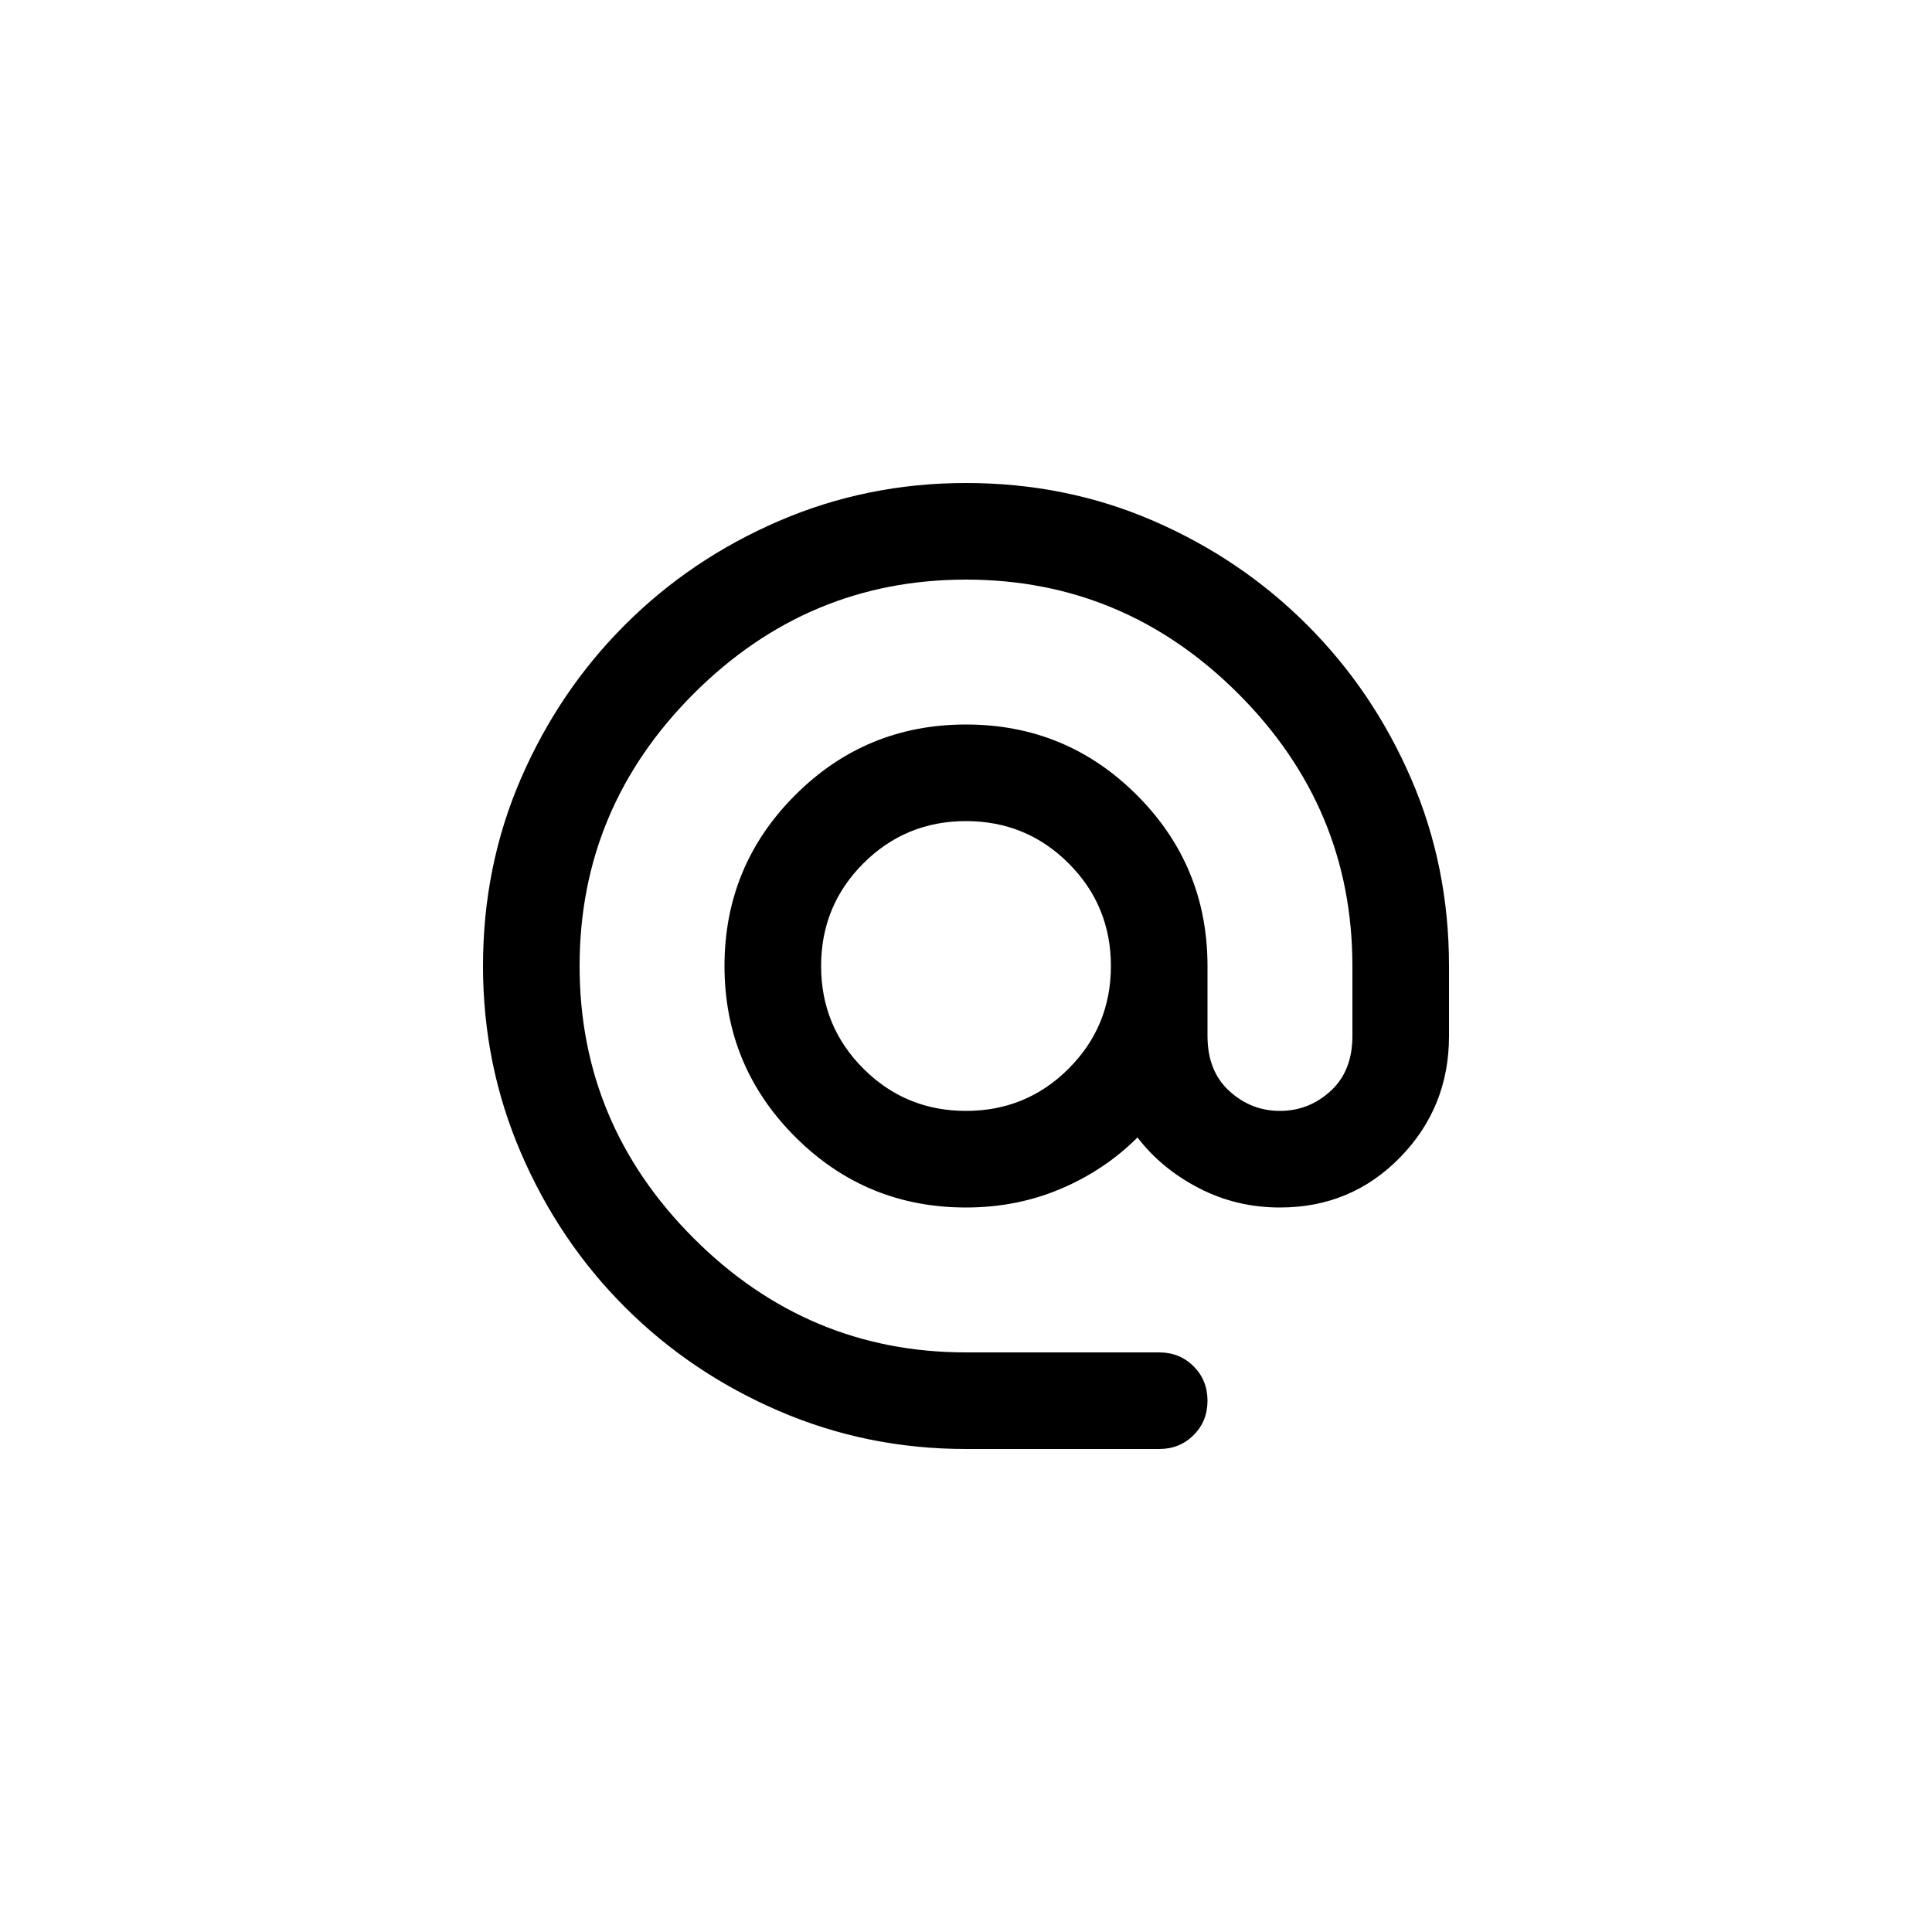
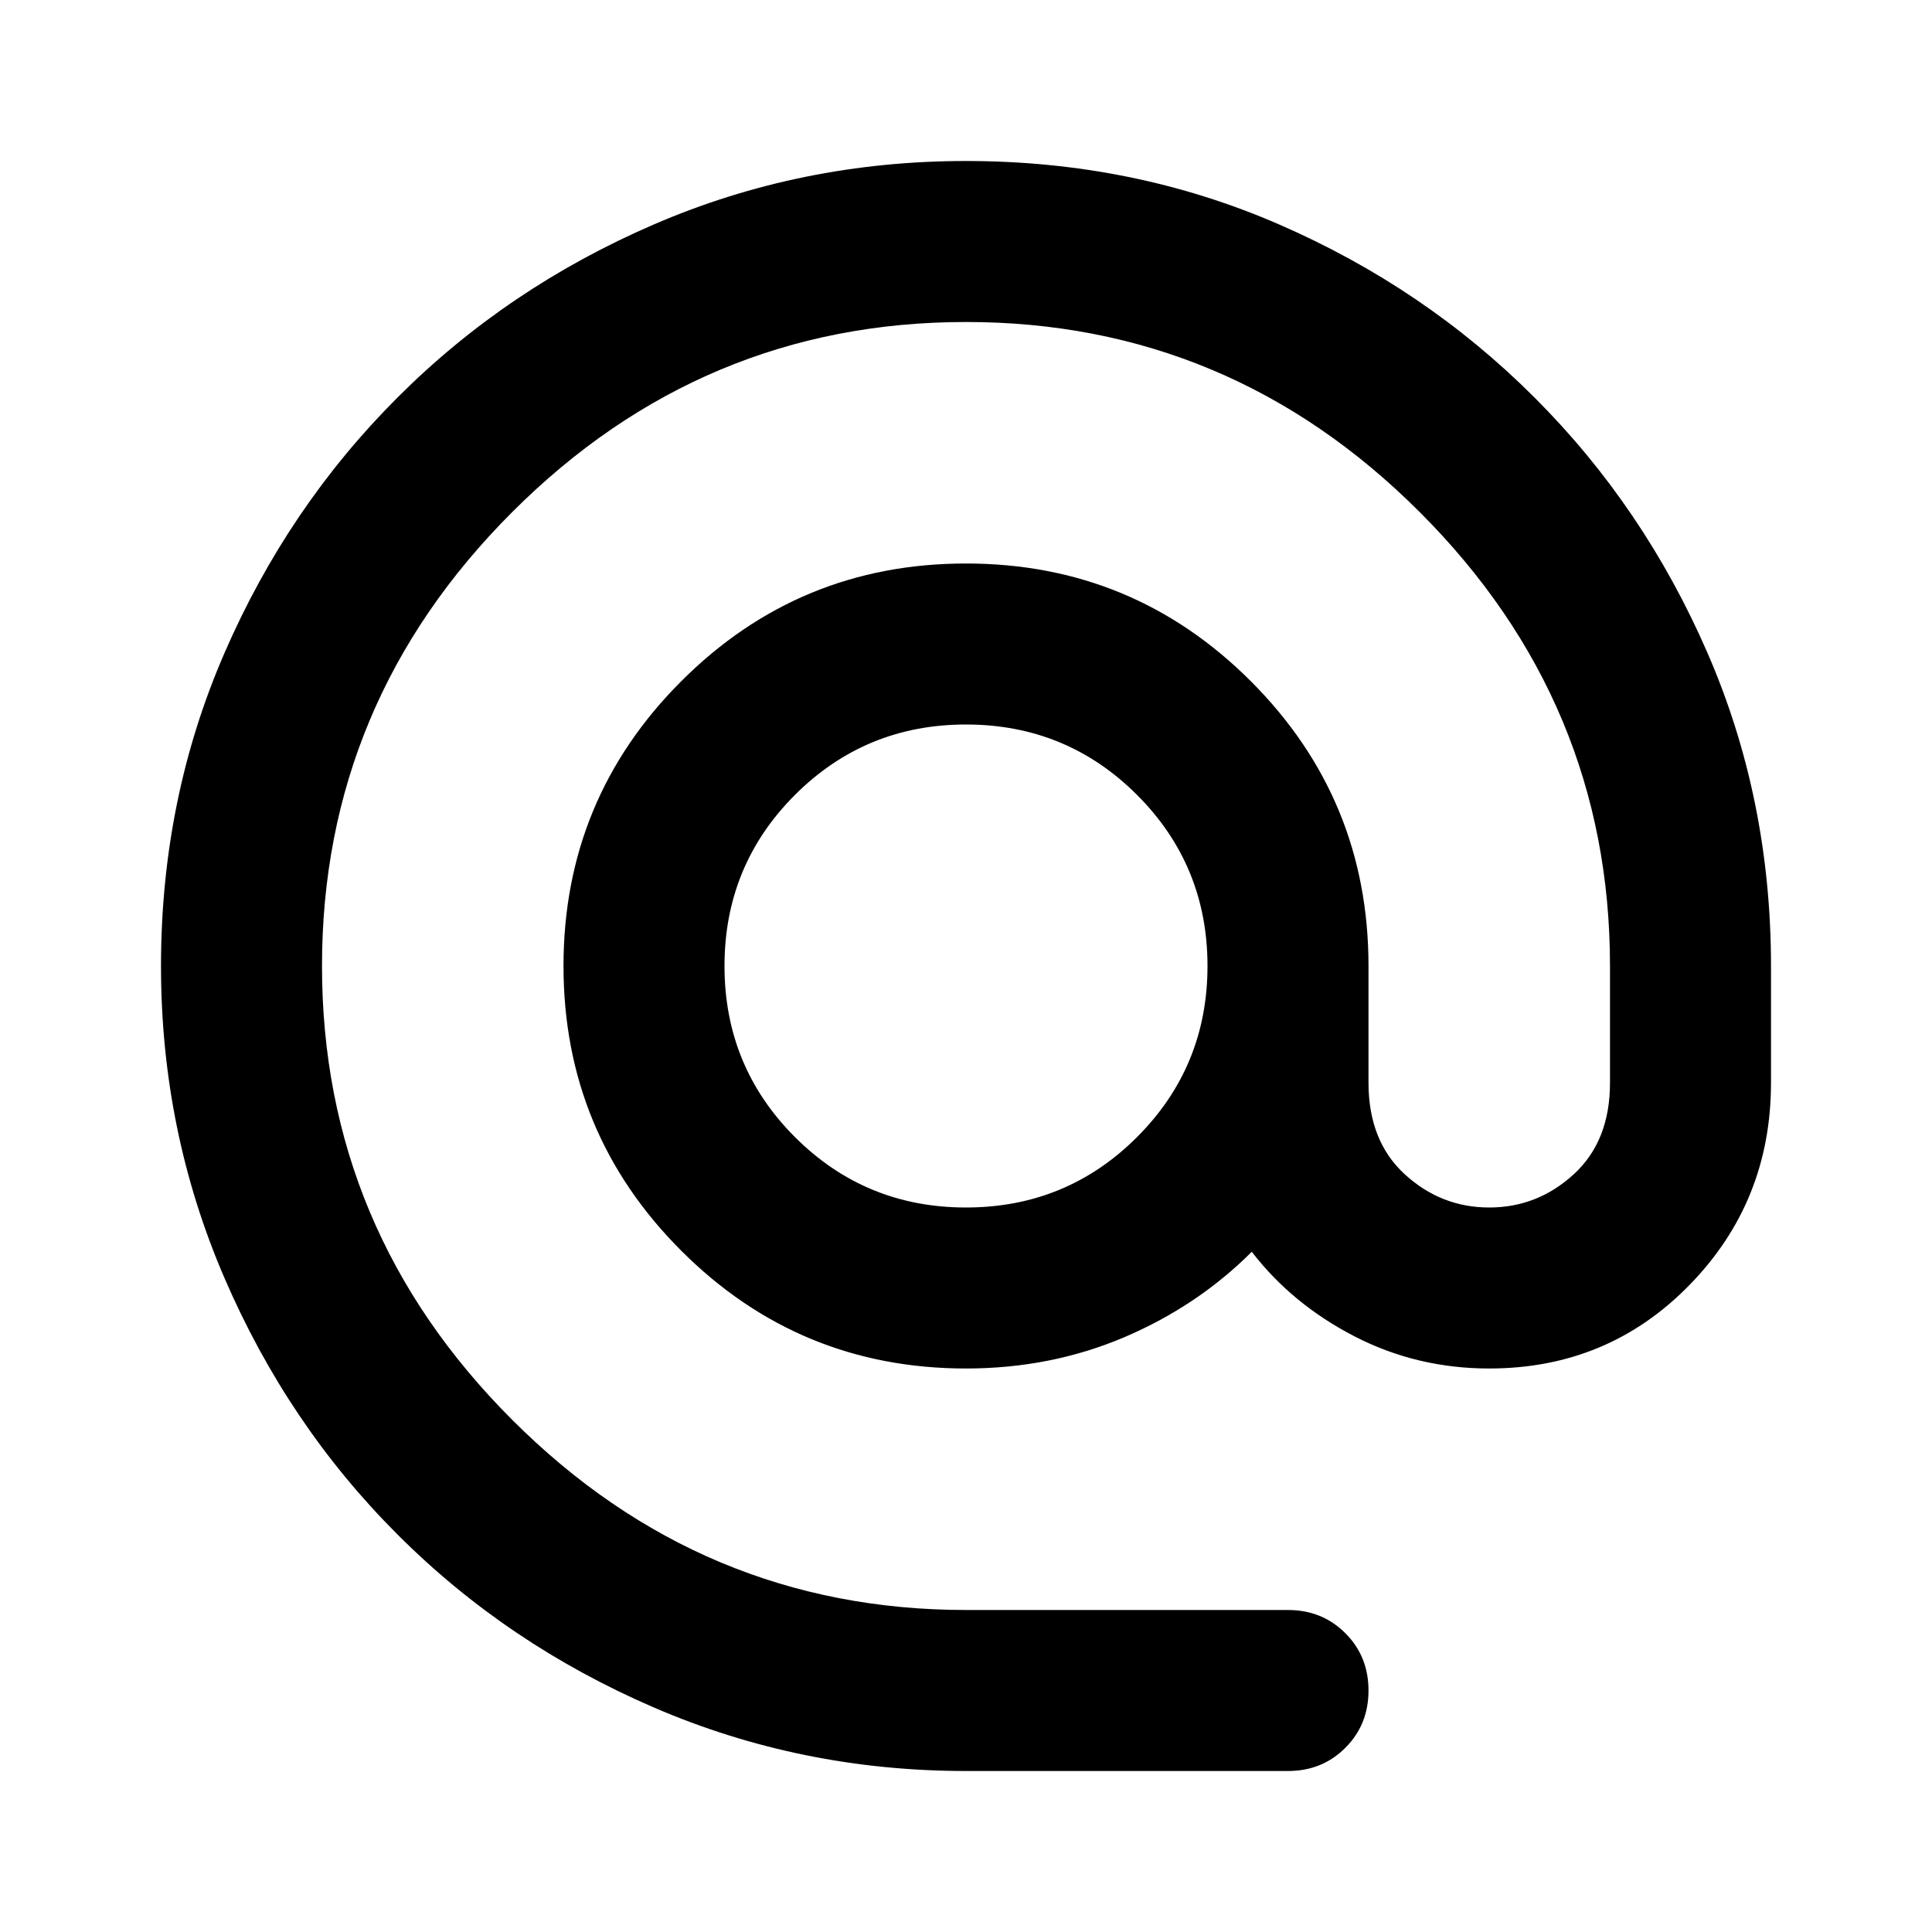
- <svg xmlns="http://www.w3.org/2000/svg" width="40" height="40" viewBox="0 0 40 40" fill="none">
-   <mask id="mask0_516_6395" style="mask-type:alpha" maskUnits="userSpaceOnUse" x="8" y="8" width="24" height="24">
-     <rect x="8" y="8" width="24" height="24" fill="#D9D9D9" />
+ <svg xmlns="http://www.w3.org/2000/svg" width="24" height="24" viewBox="0 0 24 24" fill="none">
+   <mask id="mask0_813_12163" style="mask-type:alpha" maskUnits="userSpaceOnUse" x="0" y="0" width="24" height="24">
+     <rect width="24" height="24" fill="#D9D9D9" />
  </mask>
-   <g mask="url(#mask0_516_6395)">
-     <path d="M20 30C18.633 30 17.342 29.737 16.125 29.212C14.908 28.687 13.846 27.971 12.938 27.062C12.029 26.154 11.313 25.092 10.788 23.875C10.263 22.658 10 21.367 10 20C10 18.617 10.263 17.321 10.788 16.113C11.313 14.904 12.029 13.846 12.938 12.938C13.846 12.029 14.908 11.312 16.125 10.787C17.342 10.262 18.633 10 20 10C21.383 10 22.679 10.262 23.887 10.787C25.096 11.312 26.154 12.029 27.062 12.938C27.971 13.846 28.687 14.904 29.212 16.113C29.737 17.321 30 18.617 30 20V21.45C30 22.433 29.663 23.271 28.988 23.962C28.313 24.654 27.483 25 26.5 25C25.9 25 25.342 24.867 24.825 24.6C24.308 24.333 23.883 23.983 23.55 23.55C23.1 24 22.571 24.354 21.963 24.613C21.354 24.871 20.7 25 20 25C18.617 25 17.438 24.512 16.463 23.537C15.488 22.562 15 21.383 15 20C15 18.617 15.488 17.437 16.463 16.462C17.438 15.487 18.617 15 20 15C21.383 15 22.563 15.487 23.538 16.462C24.513 17.437 25 18.617 25 20V21.45C25 21.933 25.15 22.312 25.45 22.587C25.75 22.862 26.1 23 26.5 23C26.9 23 27.25 22.862 27.55 22.587C27.85 22.312 28 21.933 28 21.45V20C28 17.817 27.212 15.937 25.637 14.362C24.062 12.787 22.183 12 20 12C17.817 12 15.937 12.787 14.362 14.362C12.787 15.937 12 17.817 12 20C12 22.183 12.787 24.062 14.362 25.637C15.937 27.212 17.817 28 20 28H24C24.283 28 24.521 28.096 24.712 28.288C24.904 28.479 25 28.717 25 29C25 29.283 24.904 29.521 24.712 29.712C24.521 29.904 24.283 30 24 30H20ZM20 23C20.833 23 21.542 22.708 22.125 22.125C22.708 21.542 23 20.833 23 20C23 19.167 22.708 18.458 22.125 17.875C21.542 17.292 20.833 17 20 17C19.167 17 18.458 17.292 17.875 17.875C17.292 18.458 17 19.167 17 20C17 20.833 17.292 21.542 17.875 22.125C18.458 22.708 19.167 23 20 23Z" fill="black" />
+   <g mask="url(#mask0_813_12163)">
+     <path d="M12 22C10.633 22 9.342 21.737 8.125 21.212C6.908 20.687 5.846 19.971 4.938 19.062C4.029 18.154 3.313 17.092 2.788 15.875C2.263 14.658 2 13.367 2 12C2 10.617 2.263 9.321 2.788 8.113C3.313 6.904 4.029 5.846 4.938 4.938C5.846 4.029 6.908 3.312 8.125 2.787C9.342 2.262 10.633 2 12 2C13.383 2 14.679 2.262 15.887 2.787C17.096 3.312 18.154 4.029 19.062 4.938C19.971 5.846 20.687 6.904 21.212 8.113C21.737 9.321 22 10.617 22 12V13.45C22 14.433 21.663 15.271 20.988 15.962C20.313 16.654 19.483 17 18.5 17C17.9 17 17.342 16.867 16.825 16.6C16.308 16.333 15.883 15.983 15.55 15.55C15.1 16 14.571 16.354 13.963 16.613C13.354 16.871 12.7 17 12 17C10.617 17 9.438 16.512 8.463 15.537C7.488 14.562 7 13.383 7 12C7 10.617 7.488 9.437 8.463 8.462C9.438 7.487 10.617 7 12 7C13.383 7 14.563 7.487 15.538 8.462C16.513 9.437 17 10.617 17 12V13.45C17 13.933 17.15 14.312 17.45 14.587C17.75 14.862 18.1 15 18.5 15C18.9 15 19.25 14.862 19.55 14.587C19.85 14.312 20 13.933 20 13.45V12C20 9.817 19.212 7.937 17.637 6.362C16.062 4.787 14.183 4 12 4C9.817 4 7.937 4.787 6.362 6.362C4.787 7.937 4 9.817 4 12C4 14.183 4.787 16.062 6.362 17.637C7.937 19.212 9.817 20 12 20H16C16.283 20 16.521 20.096 16.712 20.288C16.904 20.479 17 20.717 17 21C17 21.283 16.904 21.521 16.712 21.712C16.521 21.904 16.283 22 16 22H12ZM12 15C12.833 15 13.542 14.708 14.125 14.125C14.708 13.542 15 12.833 15 12C15 11.167 14.708 10.458 14.125 9.875C13.542 9.292 12.833 9 12 9C11.167 9 10.458 9.292 9.875 9.875C9.292 10.458 9 11.167 9 12C9 12.833 9.292 13.542 9.875 14.125C10.458 14.708 11.167 15 12 15Z" fill="black" />
  </g>
</svg>
